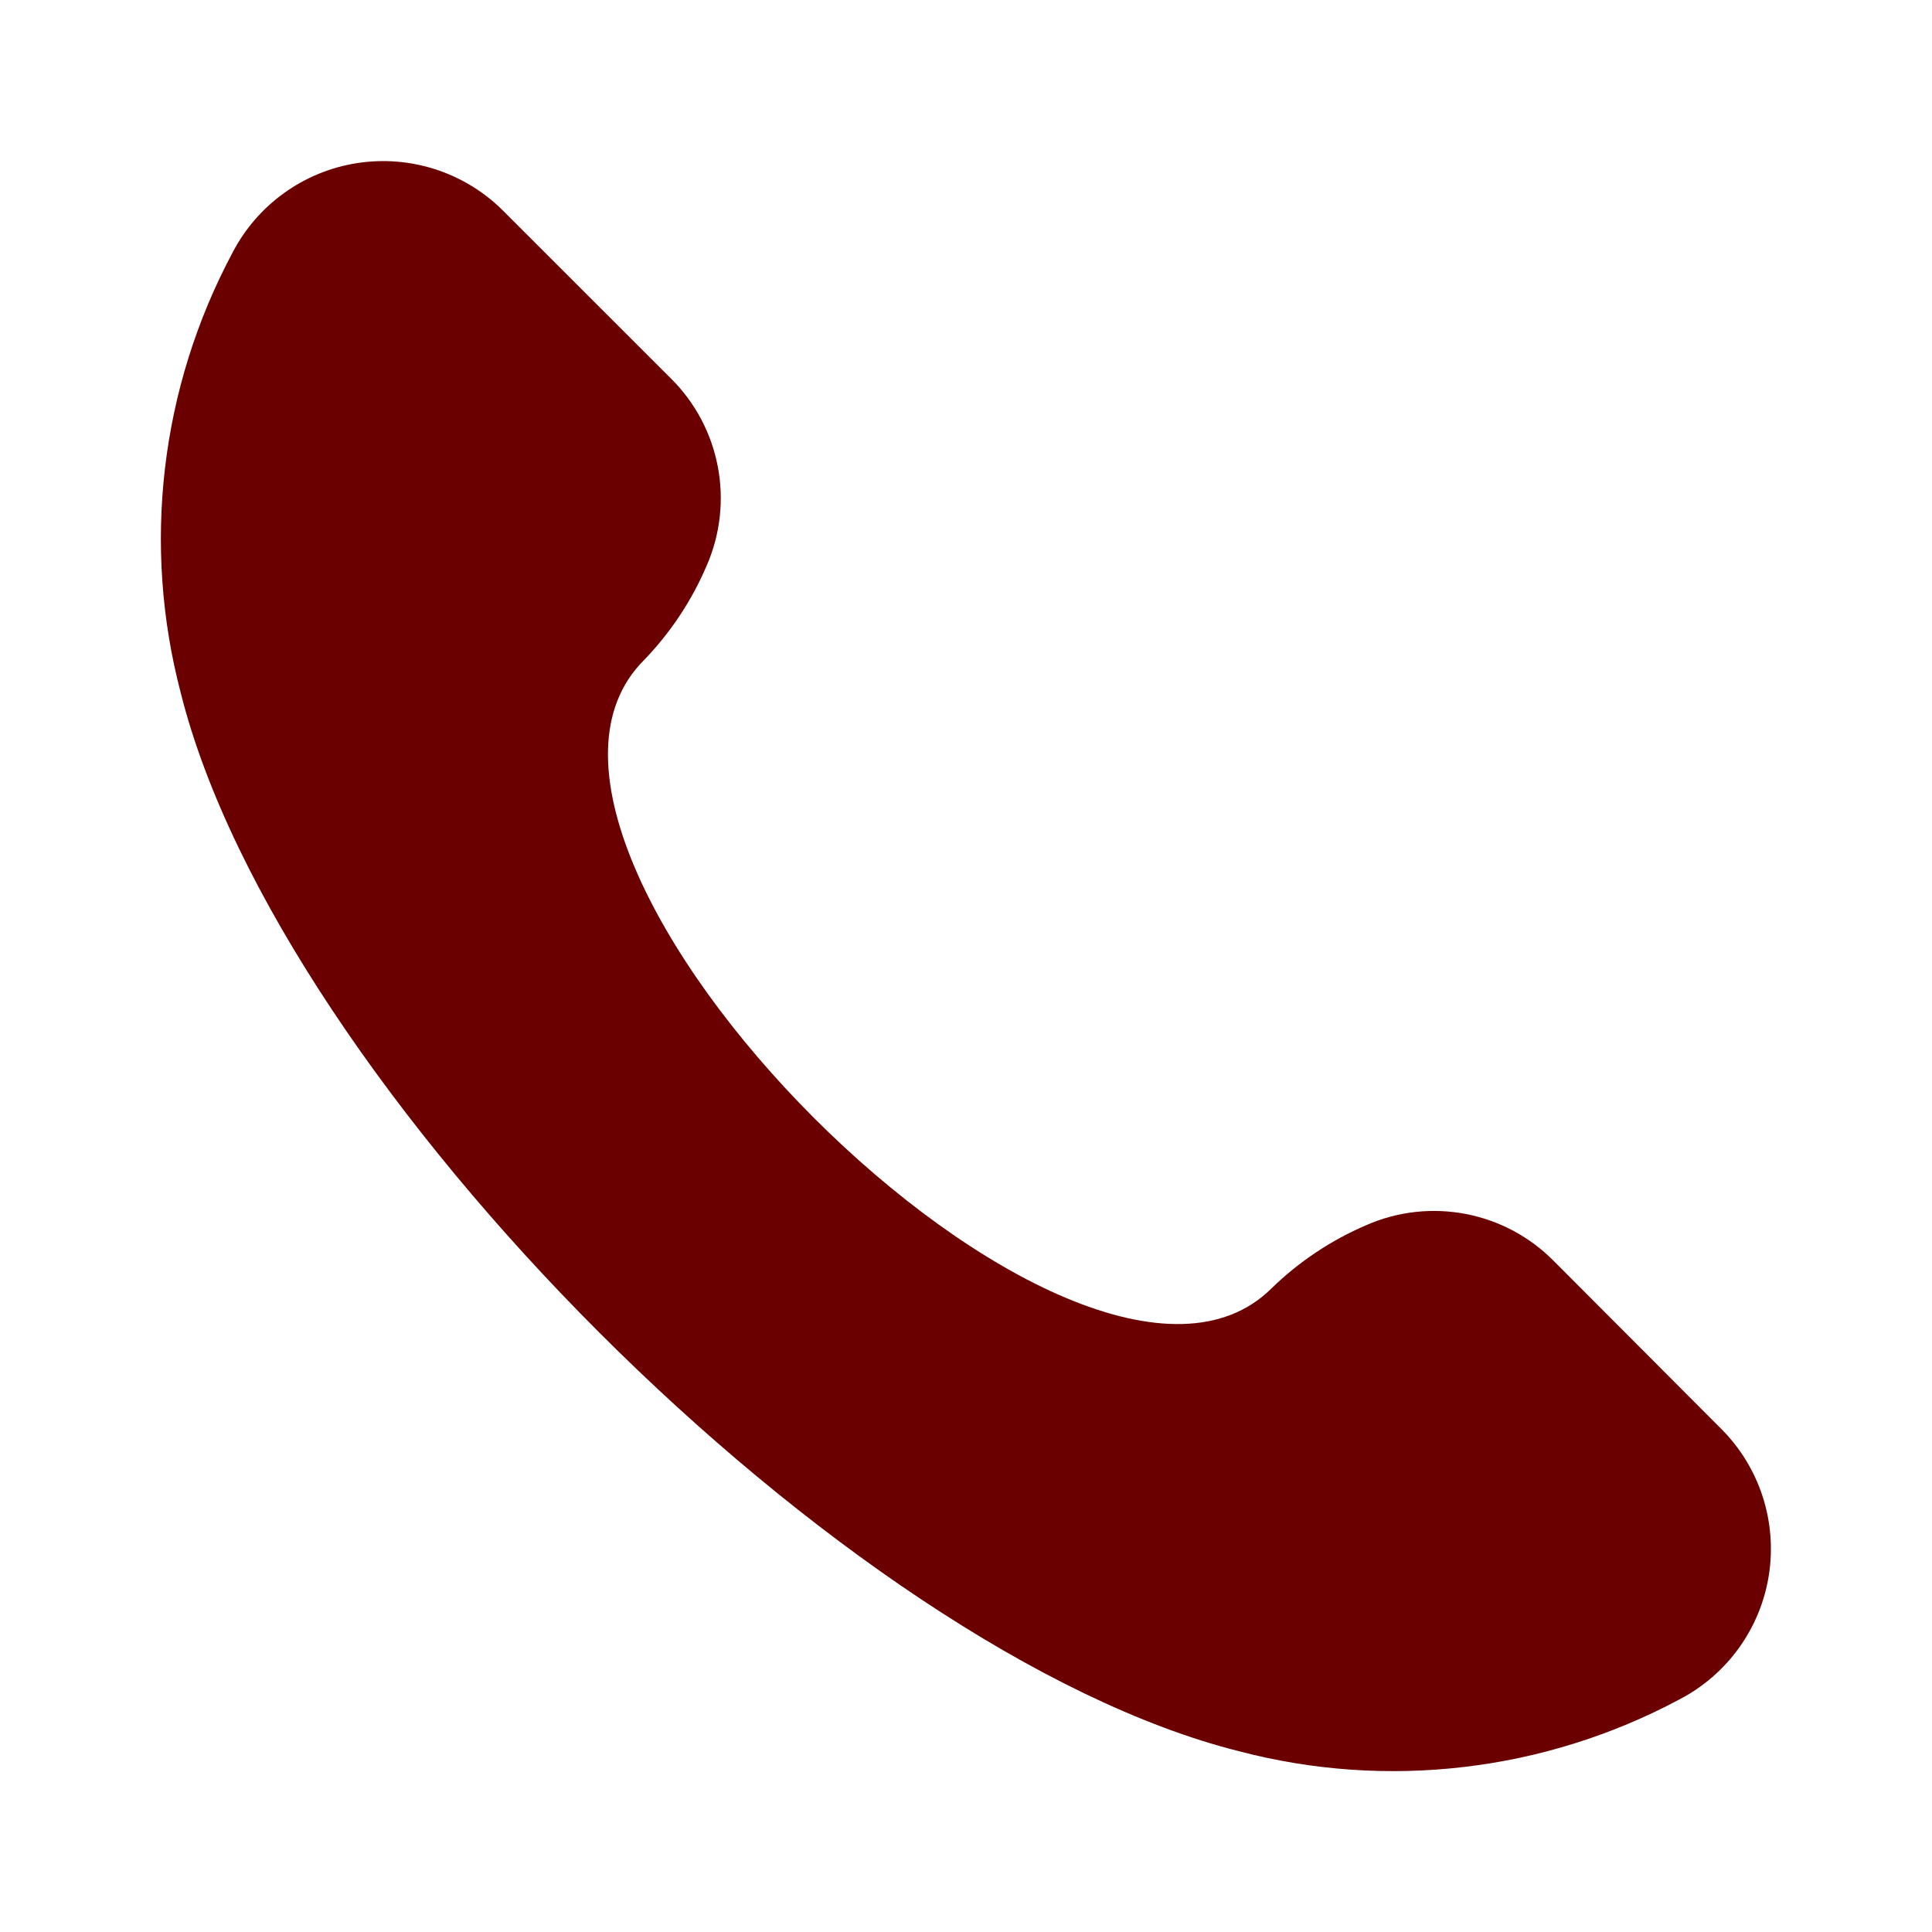
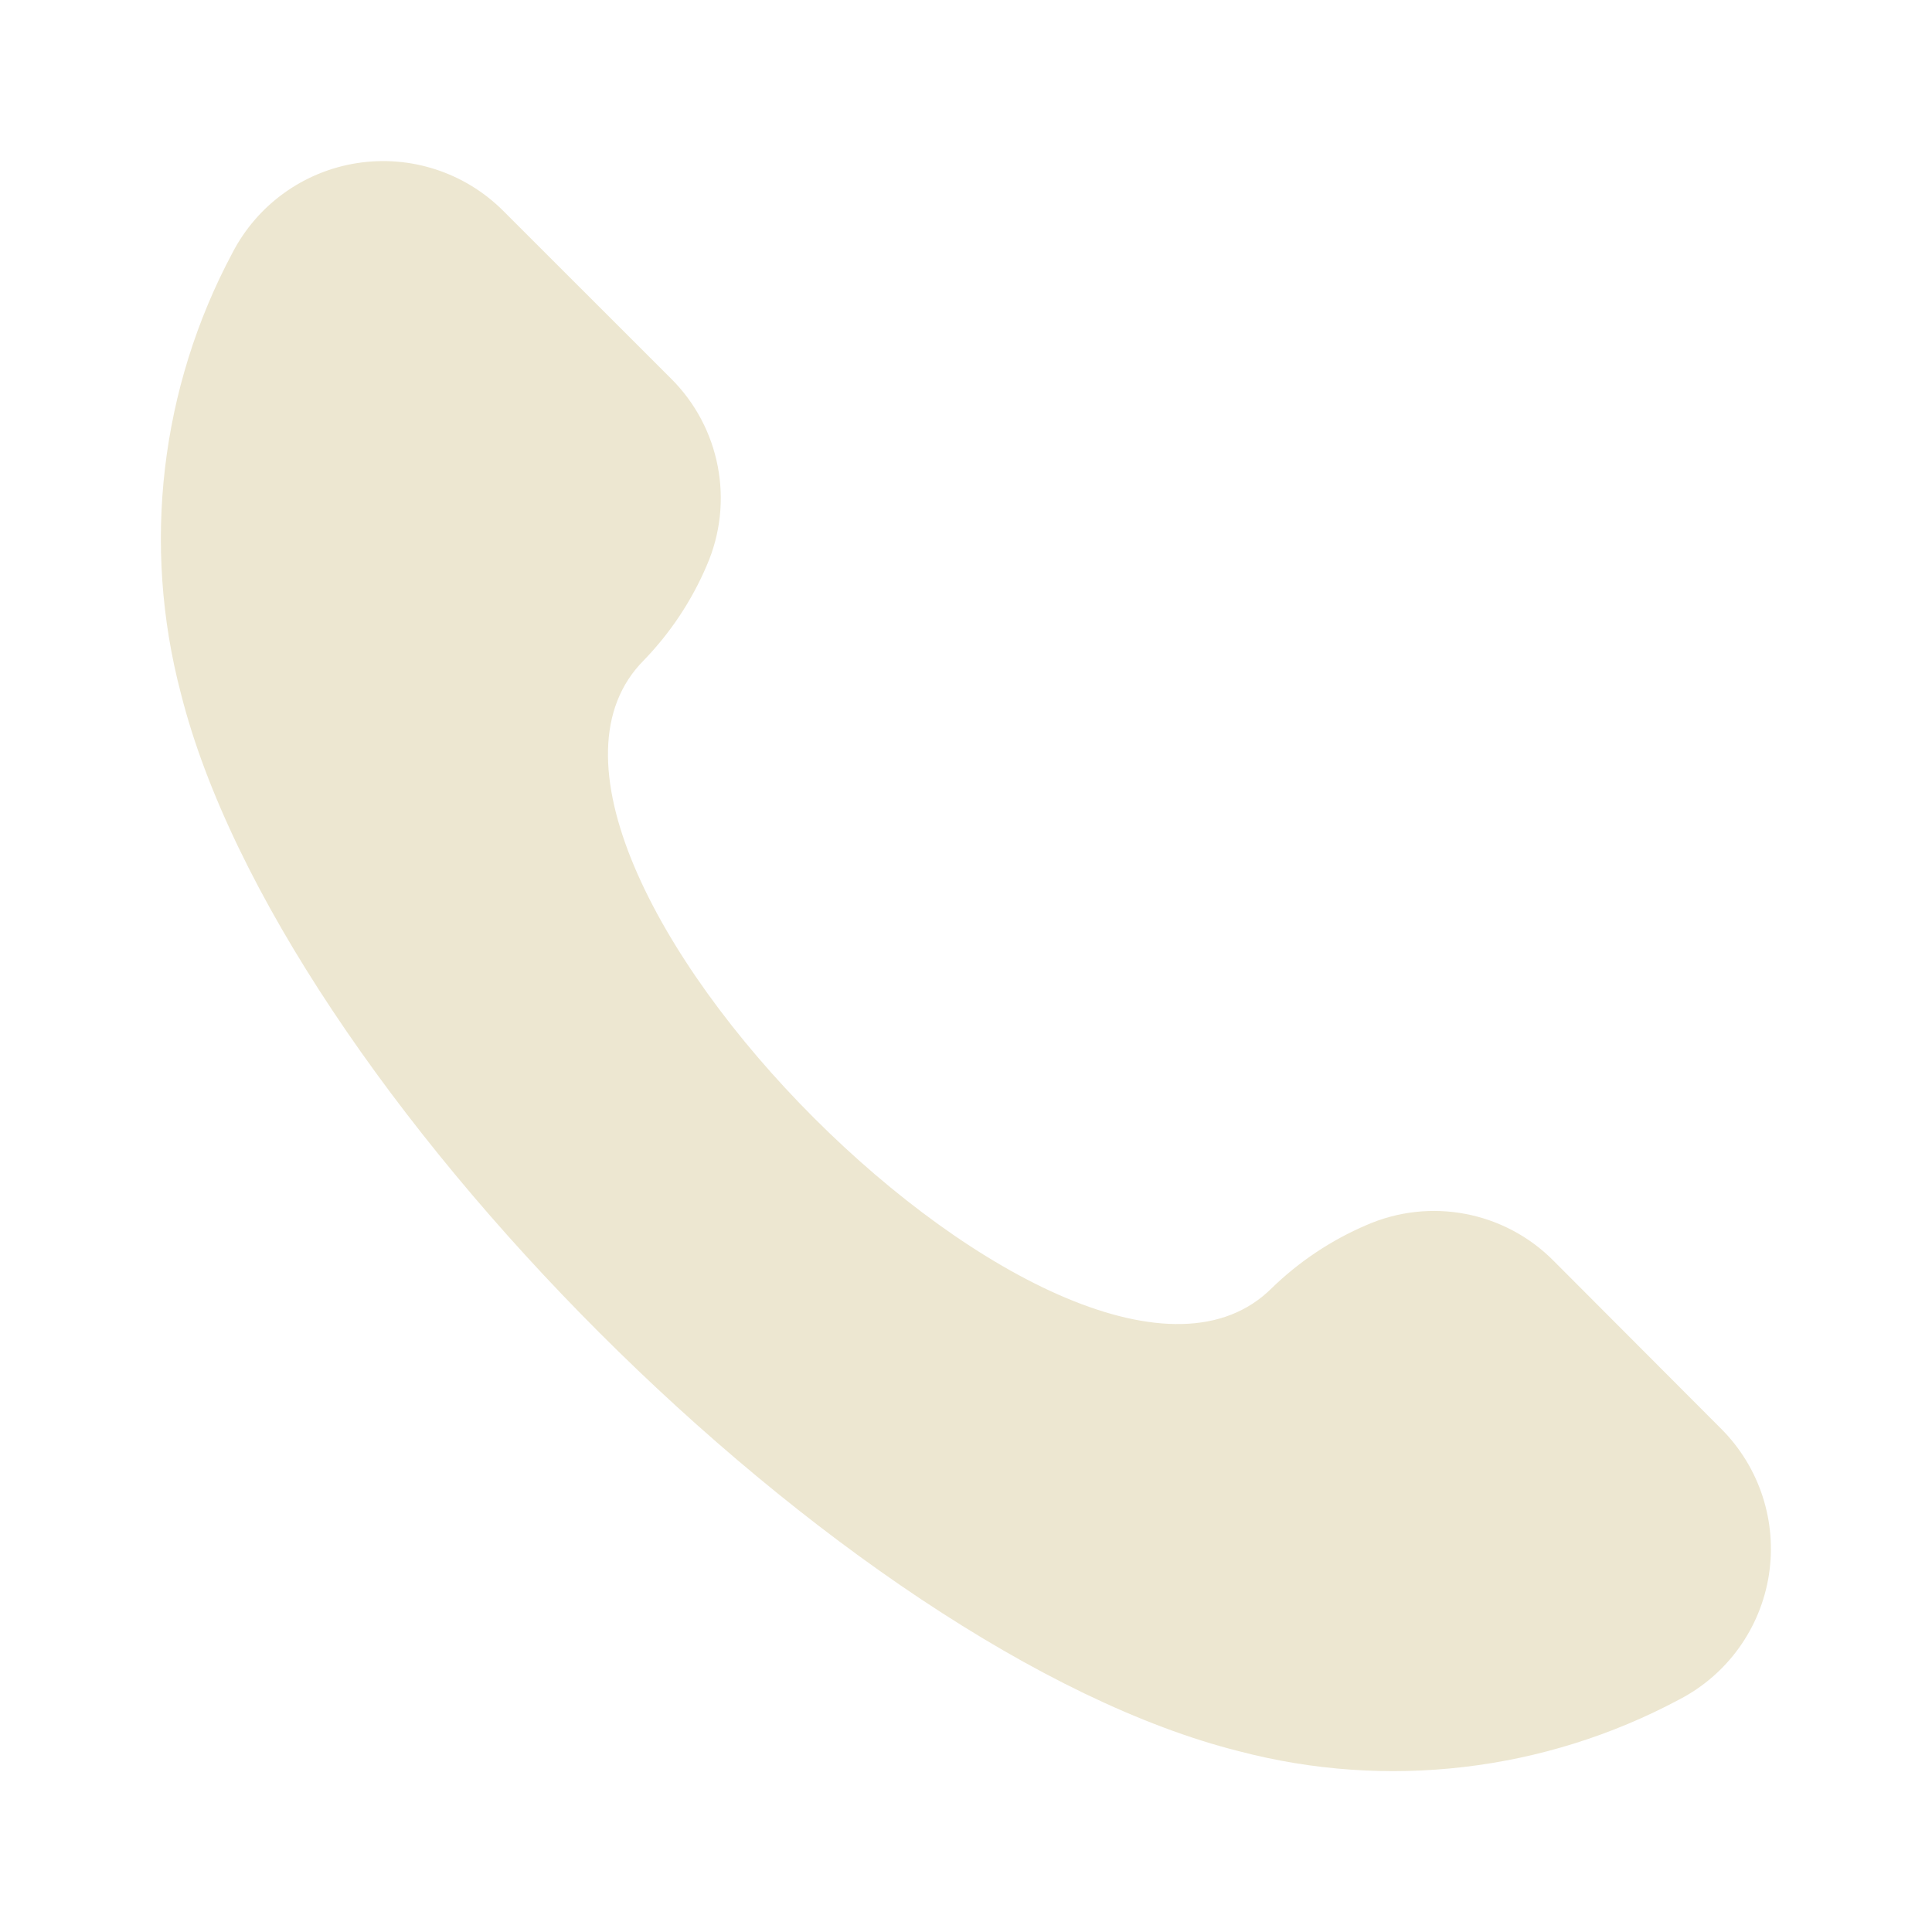
- <svg xmlns="http://www.w3.org/2000/svg" fill="#6b0000" width="800px" height="800px" viewBox="0 0 24 24">
+ <svg xmlns="http://www.w3.org/2000/svg" fill="#ede7d1" width="800px" height="800px" viewBox="0 0 24 24">
  <g id="SVGRepo_bgCarrier" stroke-width="0" />
  <g id="SVGRepo_tracerCarrier" stroke-linecap="round" stroke-linejoin="round" />
  <g id="SVGRepo_iconCarrier">
    <path d="M21.384,17.752a2.108,2.108,0,0,1-.522,3.359,7.543,7.543,0,0,1-5.476.642C10.5,20.523,3.477,13.5,2.247,8.614a7.543,7.543,0,0,1,.642-5.476,2.108,2.108,0,0,1,3.359-.522L8.333,4.7a2.094,2.094,0,0,1,.445,2.328A3.877,3.877,0,0,1,8,8.2c-2.384,2.384,5.417,10.185,7.8,7.8a3.877,3.877,0,0,1,1.173-.781,2.092,2.092,0,0,1,2.328.445Z" />
  </g>
</svg>
